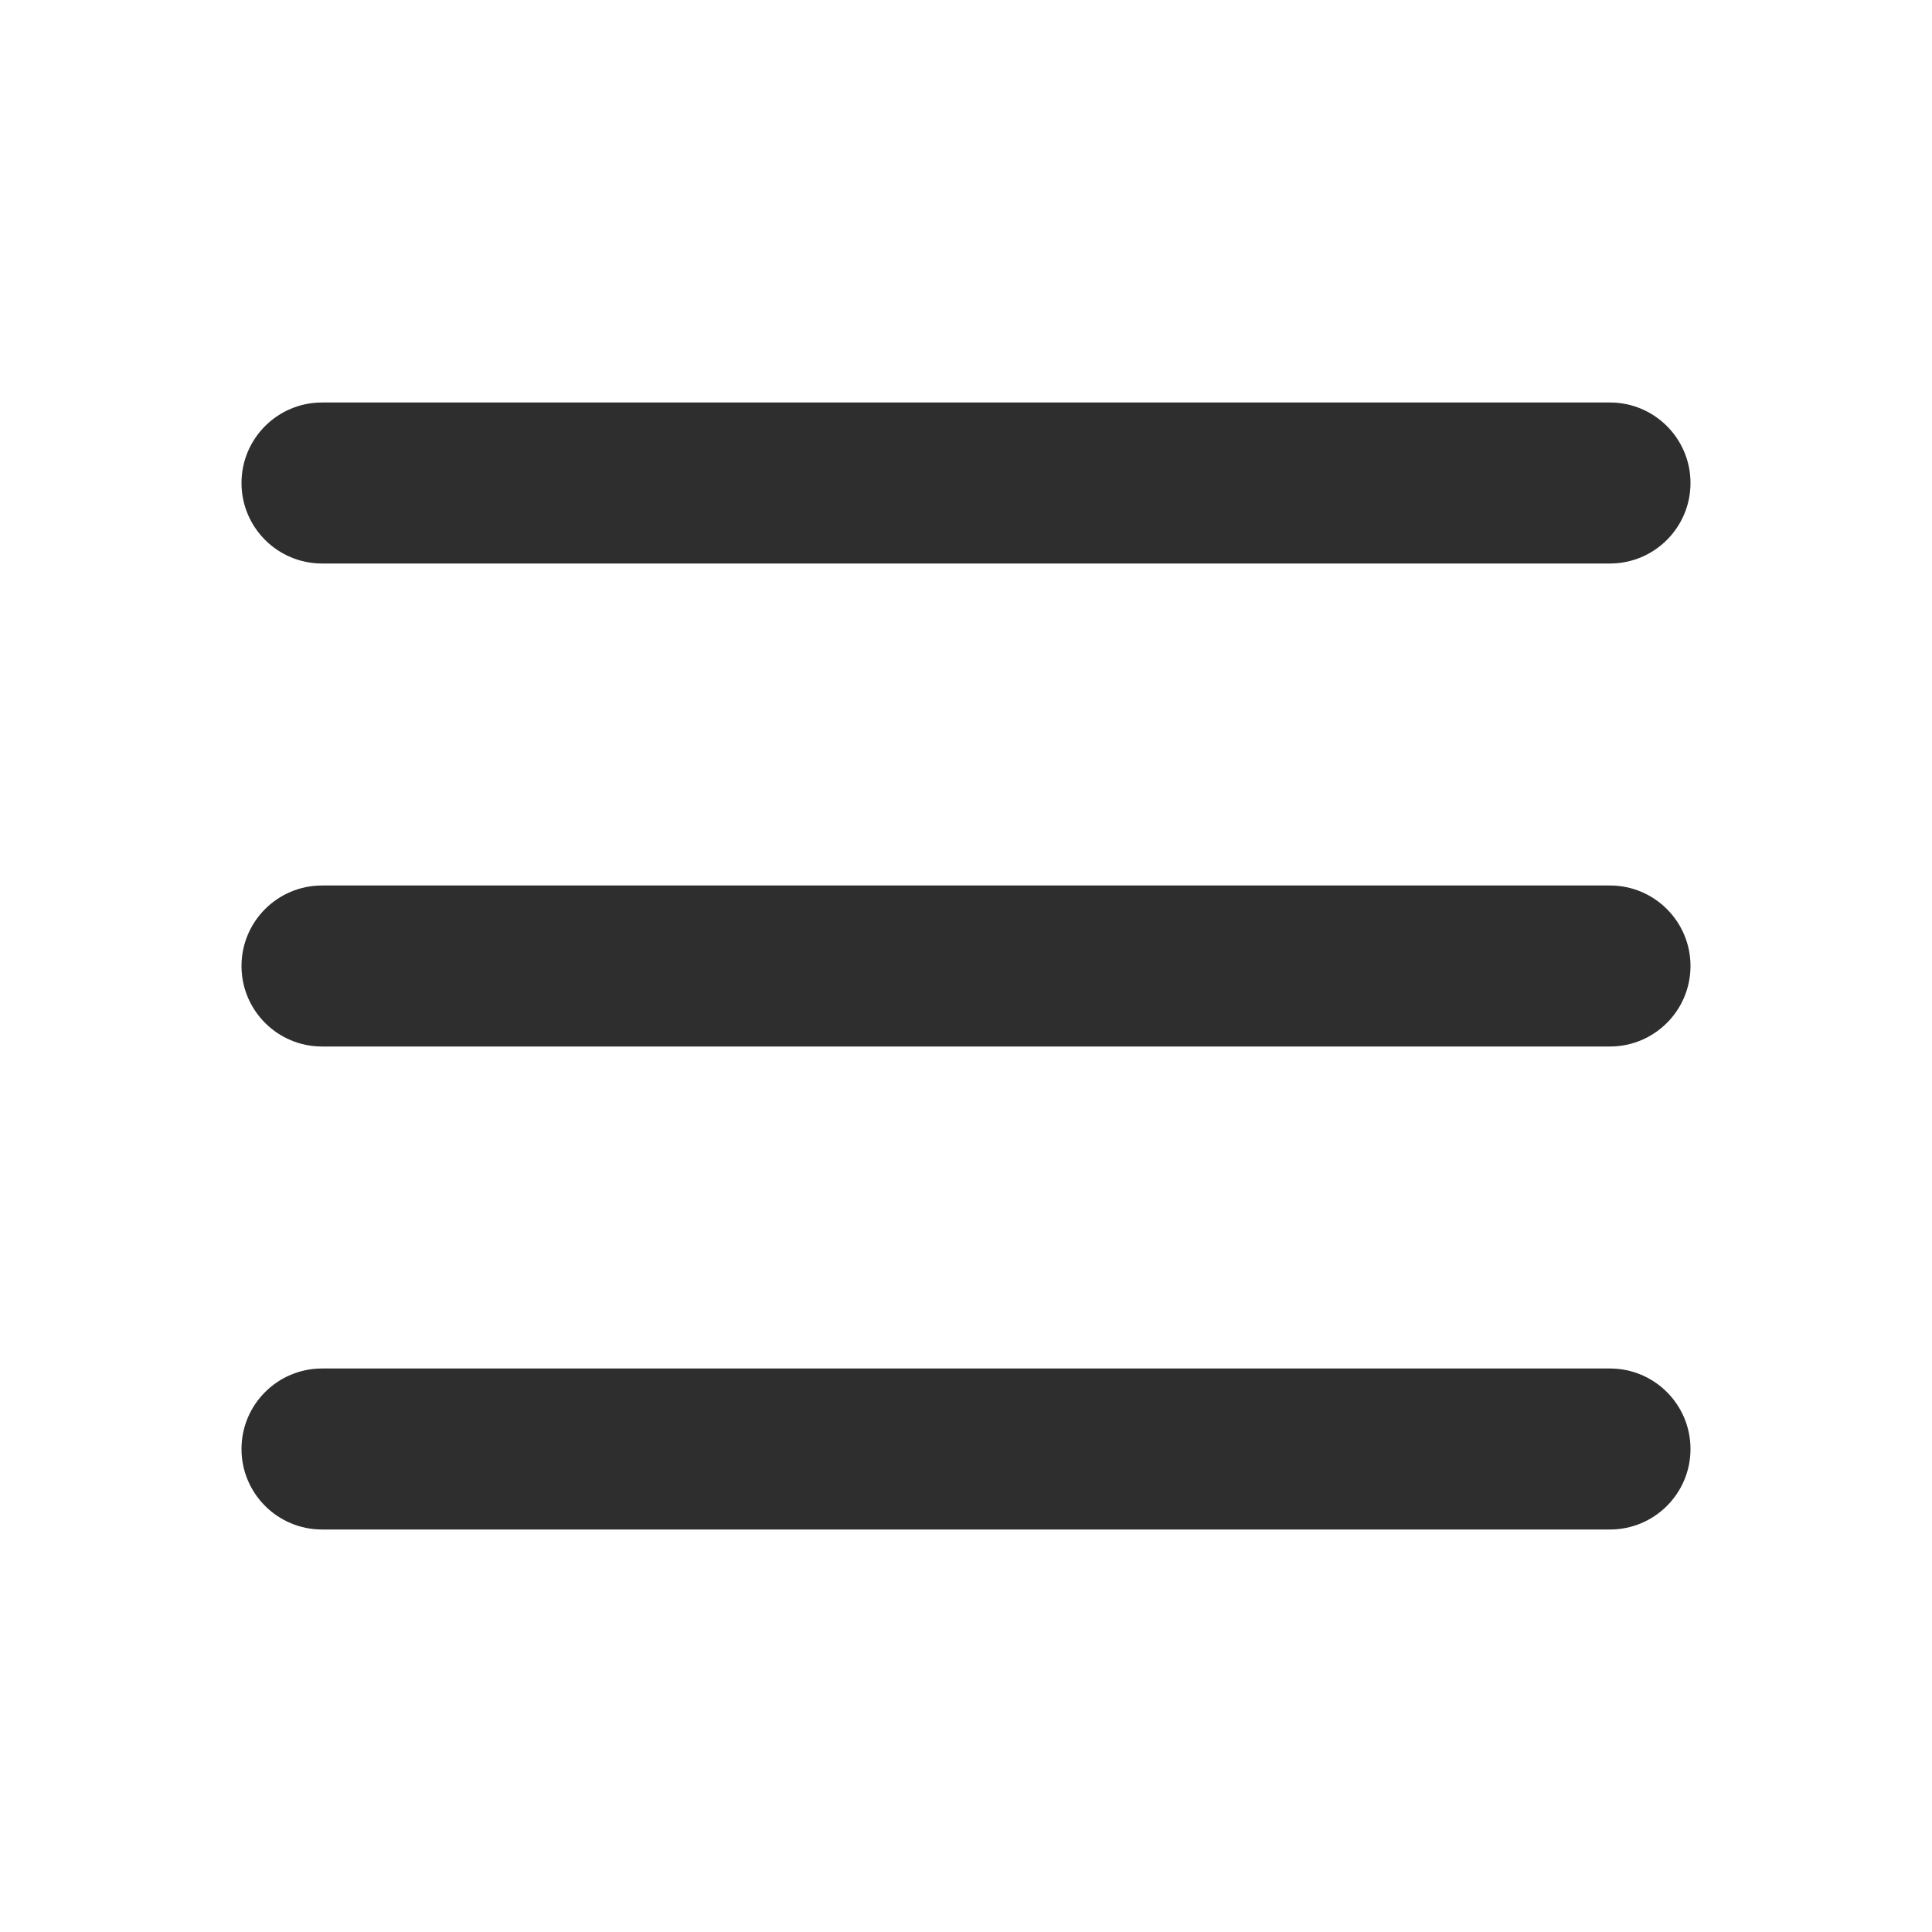
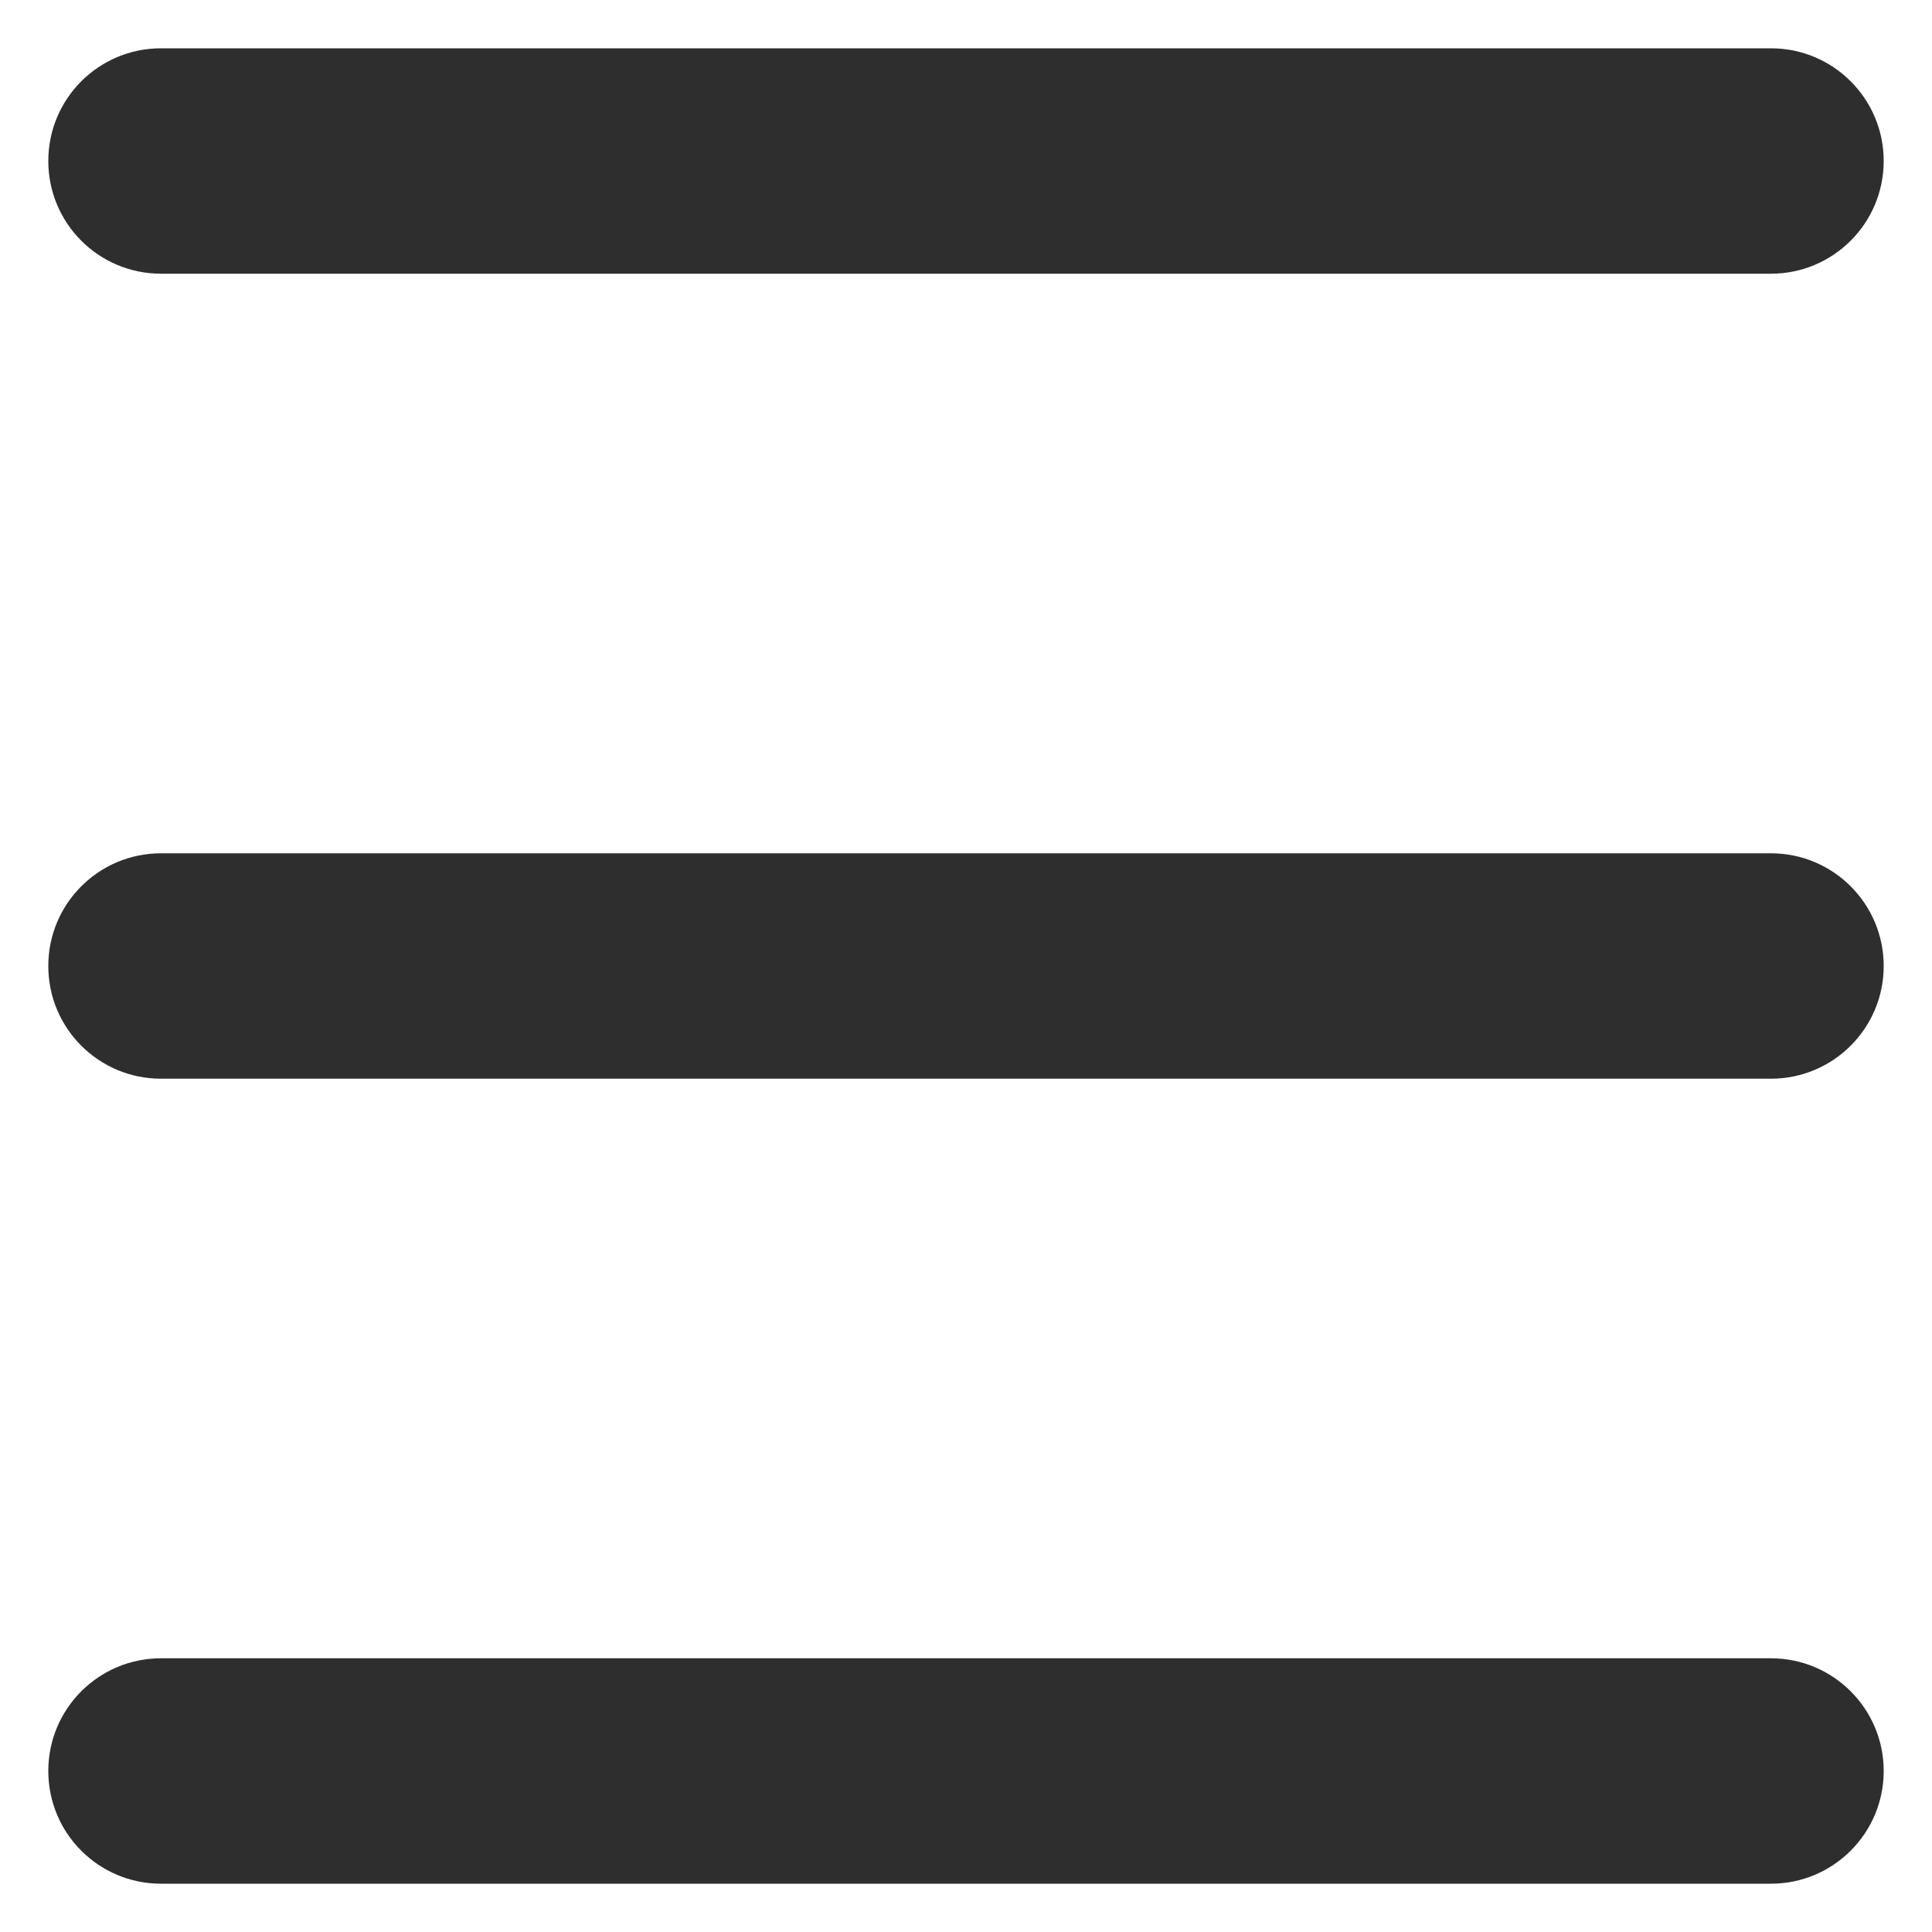
- <svg xmlns="http://www.w3.org/2000/svg" width="24" height="24" viewBox="0 0 24 24" fill="none">
-   <path fill-rule="evenodd" clip-rule="evenodd" d="M3 6C3 5.448 3.448 5 4 5H20C20.552 5 21 5.448 21 6C21 6.552 20.552 7 20 7H4C3.448 7 3 6.552 3 6ZM3 12C3 11.448 3.448 11 4 11H20C20.552 11 21 11.448 21 12C21 12.552 20.552 13 20 13H4C3.448 13 3 12.552 3 12ZM3 18C3 17.448 3.448 17 4 17H20C20.552 17 21 17.448 21 18C21 18.552 20.552 19 20 19H4C3.448 19 3 18.552 3 18Z" fill="#2E2E2E" />
+ <svg xmlns="http://www.w3.org/2000/svg" width="12" height="12" viewBox="0 0 12 12" fill="none">
+   <path fill-rule="evenodd" clip-rule="evenodd" d="M0.3 1C0.3 0.613 0.613 0.3 1 0.3H11C11.386 0.3 11.7 0.613 11.7 1C11.7 1.387 11.386 1.7 11 1.7H1C0.613 1.7 0.3 1.387 0.3 1Z" fill="#2E2E2E" />
+   <path fill-rule="evenodd" clip-rule="evenodd" d="M0.3 6C0.3 5.613 0.613 5.3 1 5.3H11C11.386 5.3 11.7 5.613 11.7 6C11.7 6.387 11.386 6.7 11 6.7H1C0.613 6.7 0.3 6.387 0.3 6Z" fill="#2E2E2E" />
+   <path fill-rule="evenodd" clip-rule="evenodd" d="M0.3 11C0.3 10.613 0.613 10.3 1 10.3H11C11.386 10.3 11.7 10.613 11.7 11C11.7 11.387 11.386 11.7 11 11.7H1C0.613 11.7 0.3 11.387 0.3 11Z" fill="#2E2E2E" />
</svg>
